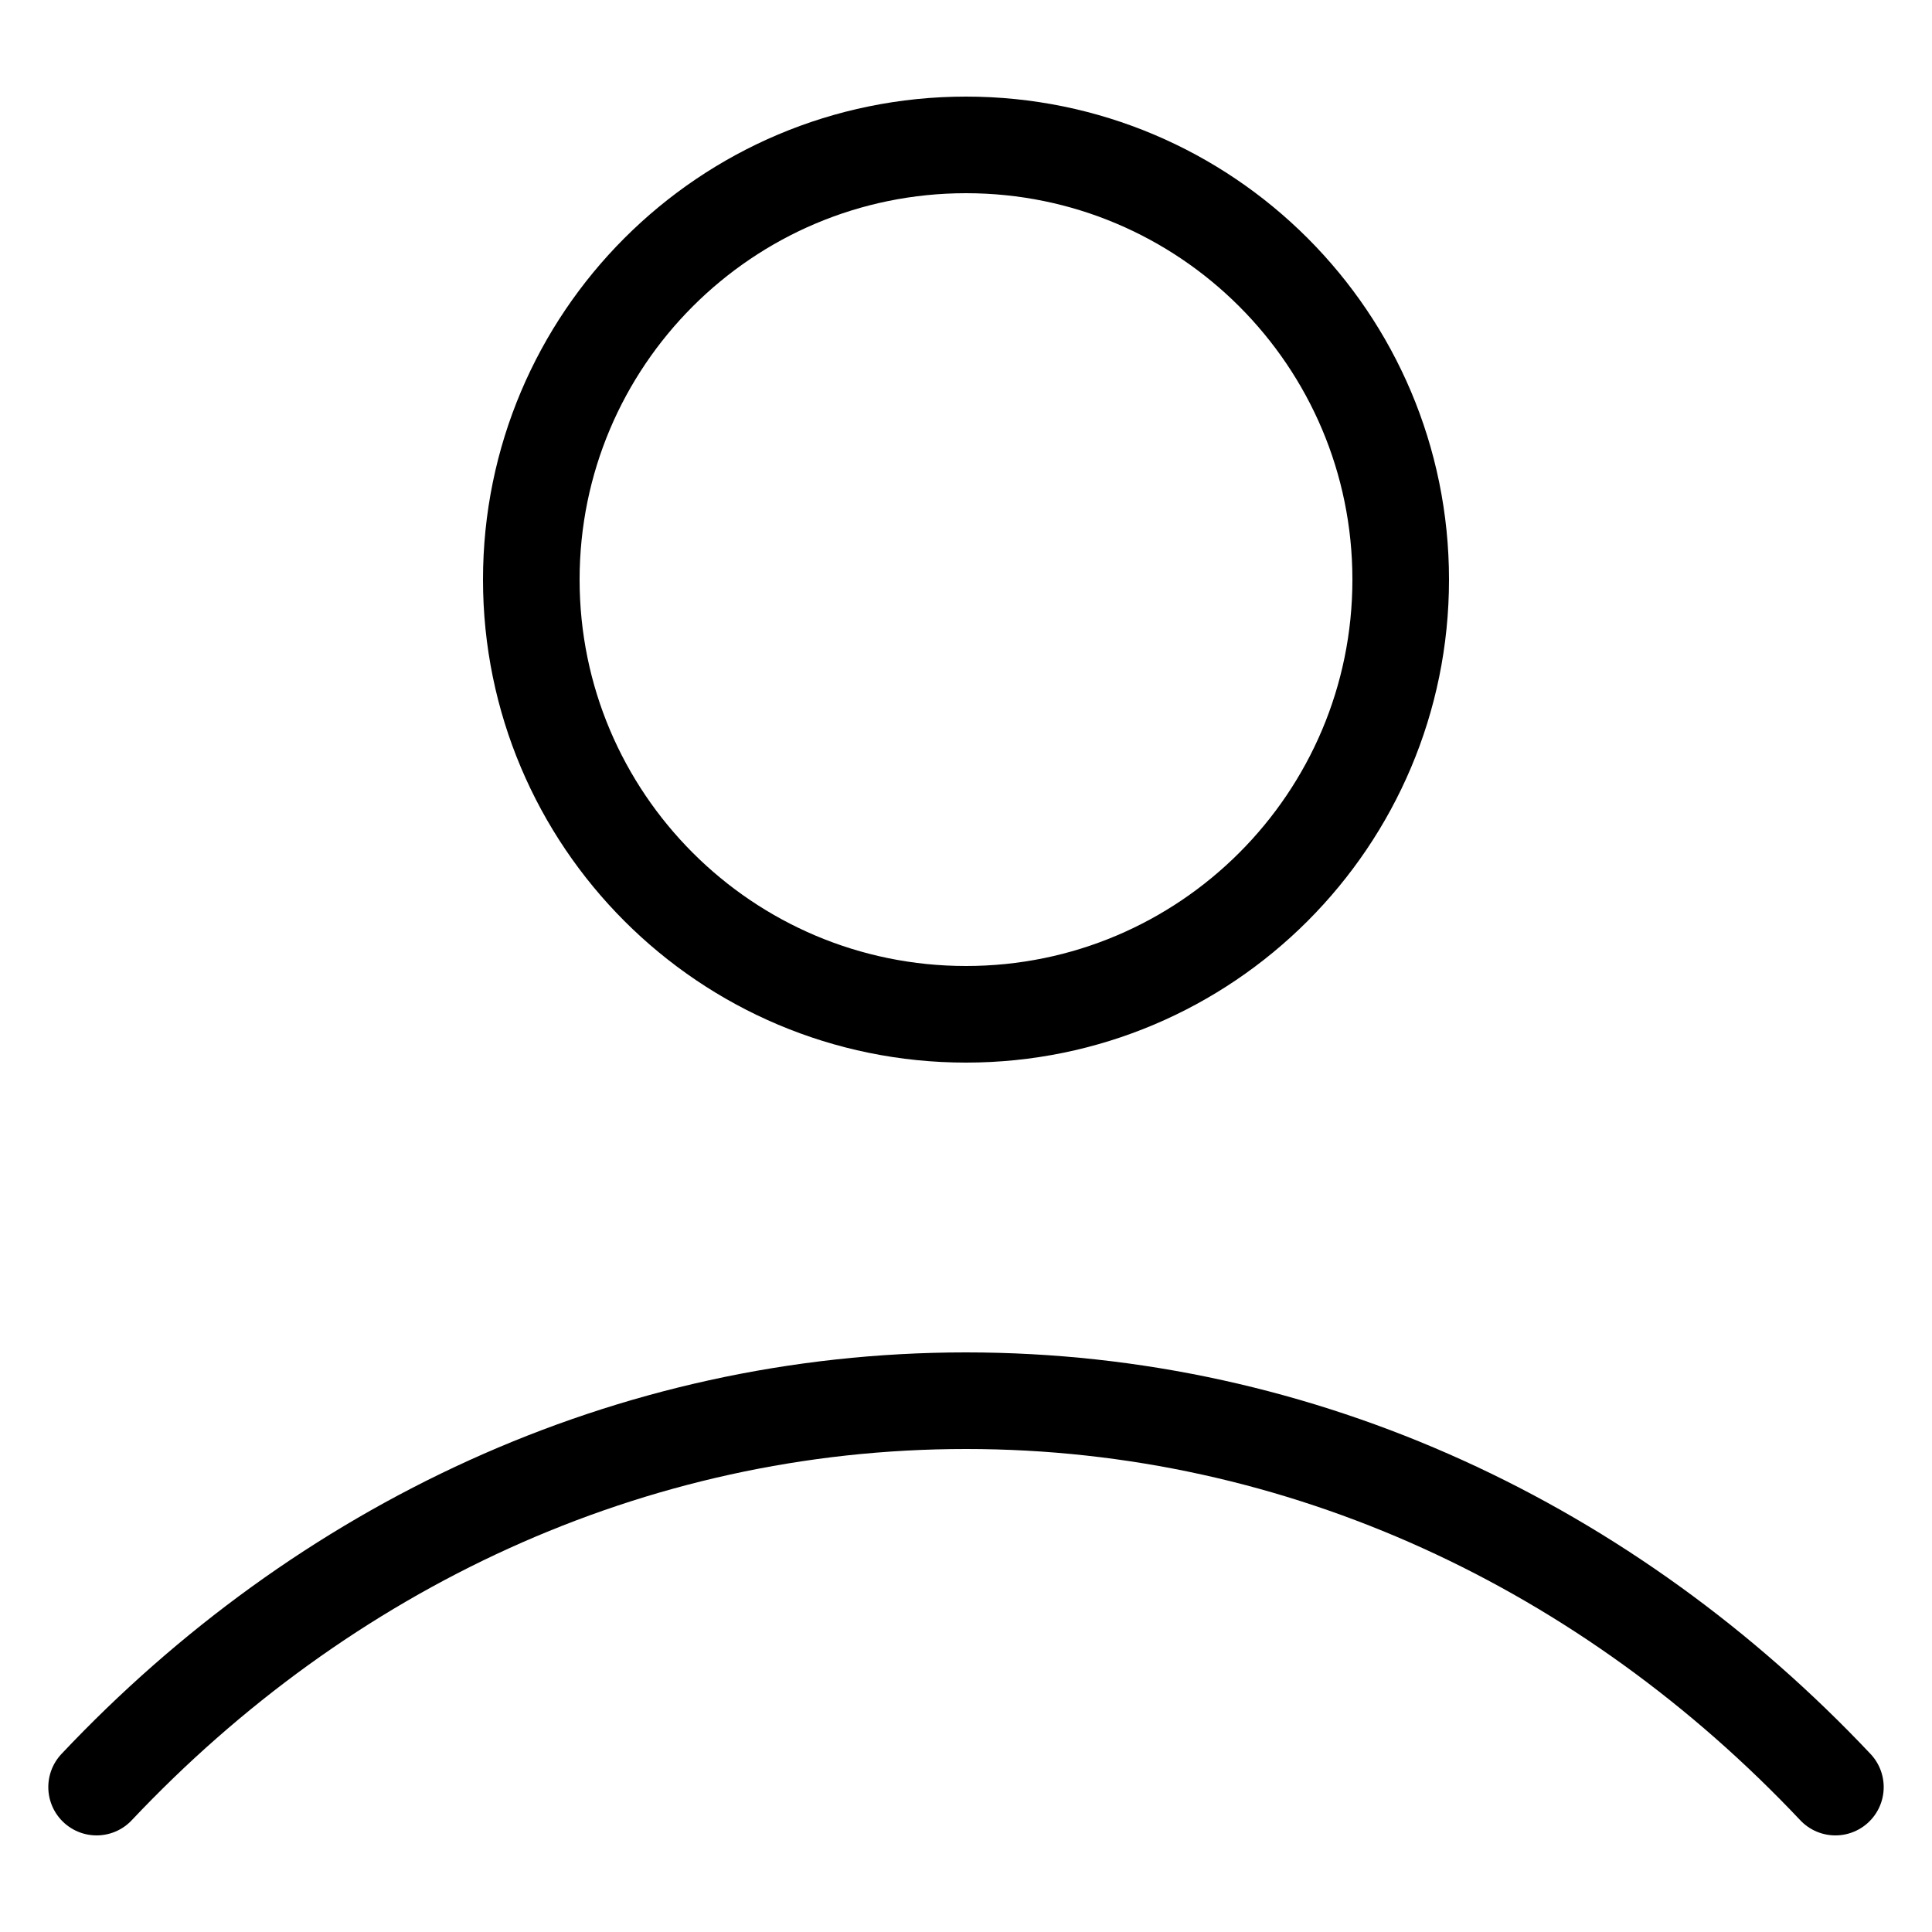
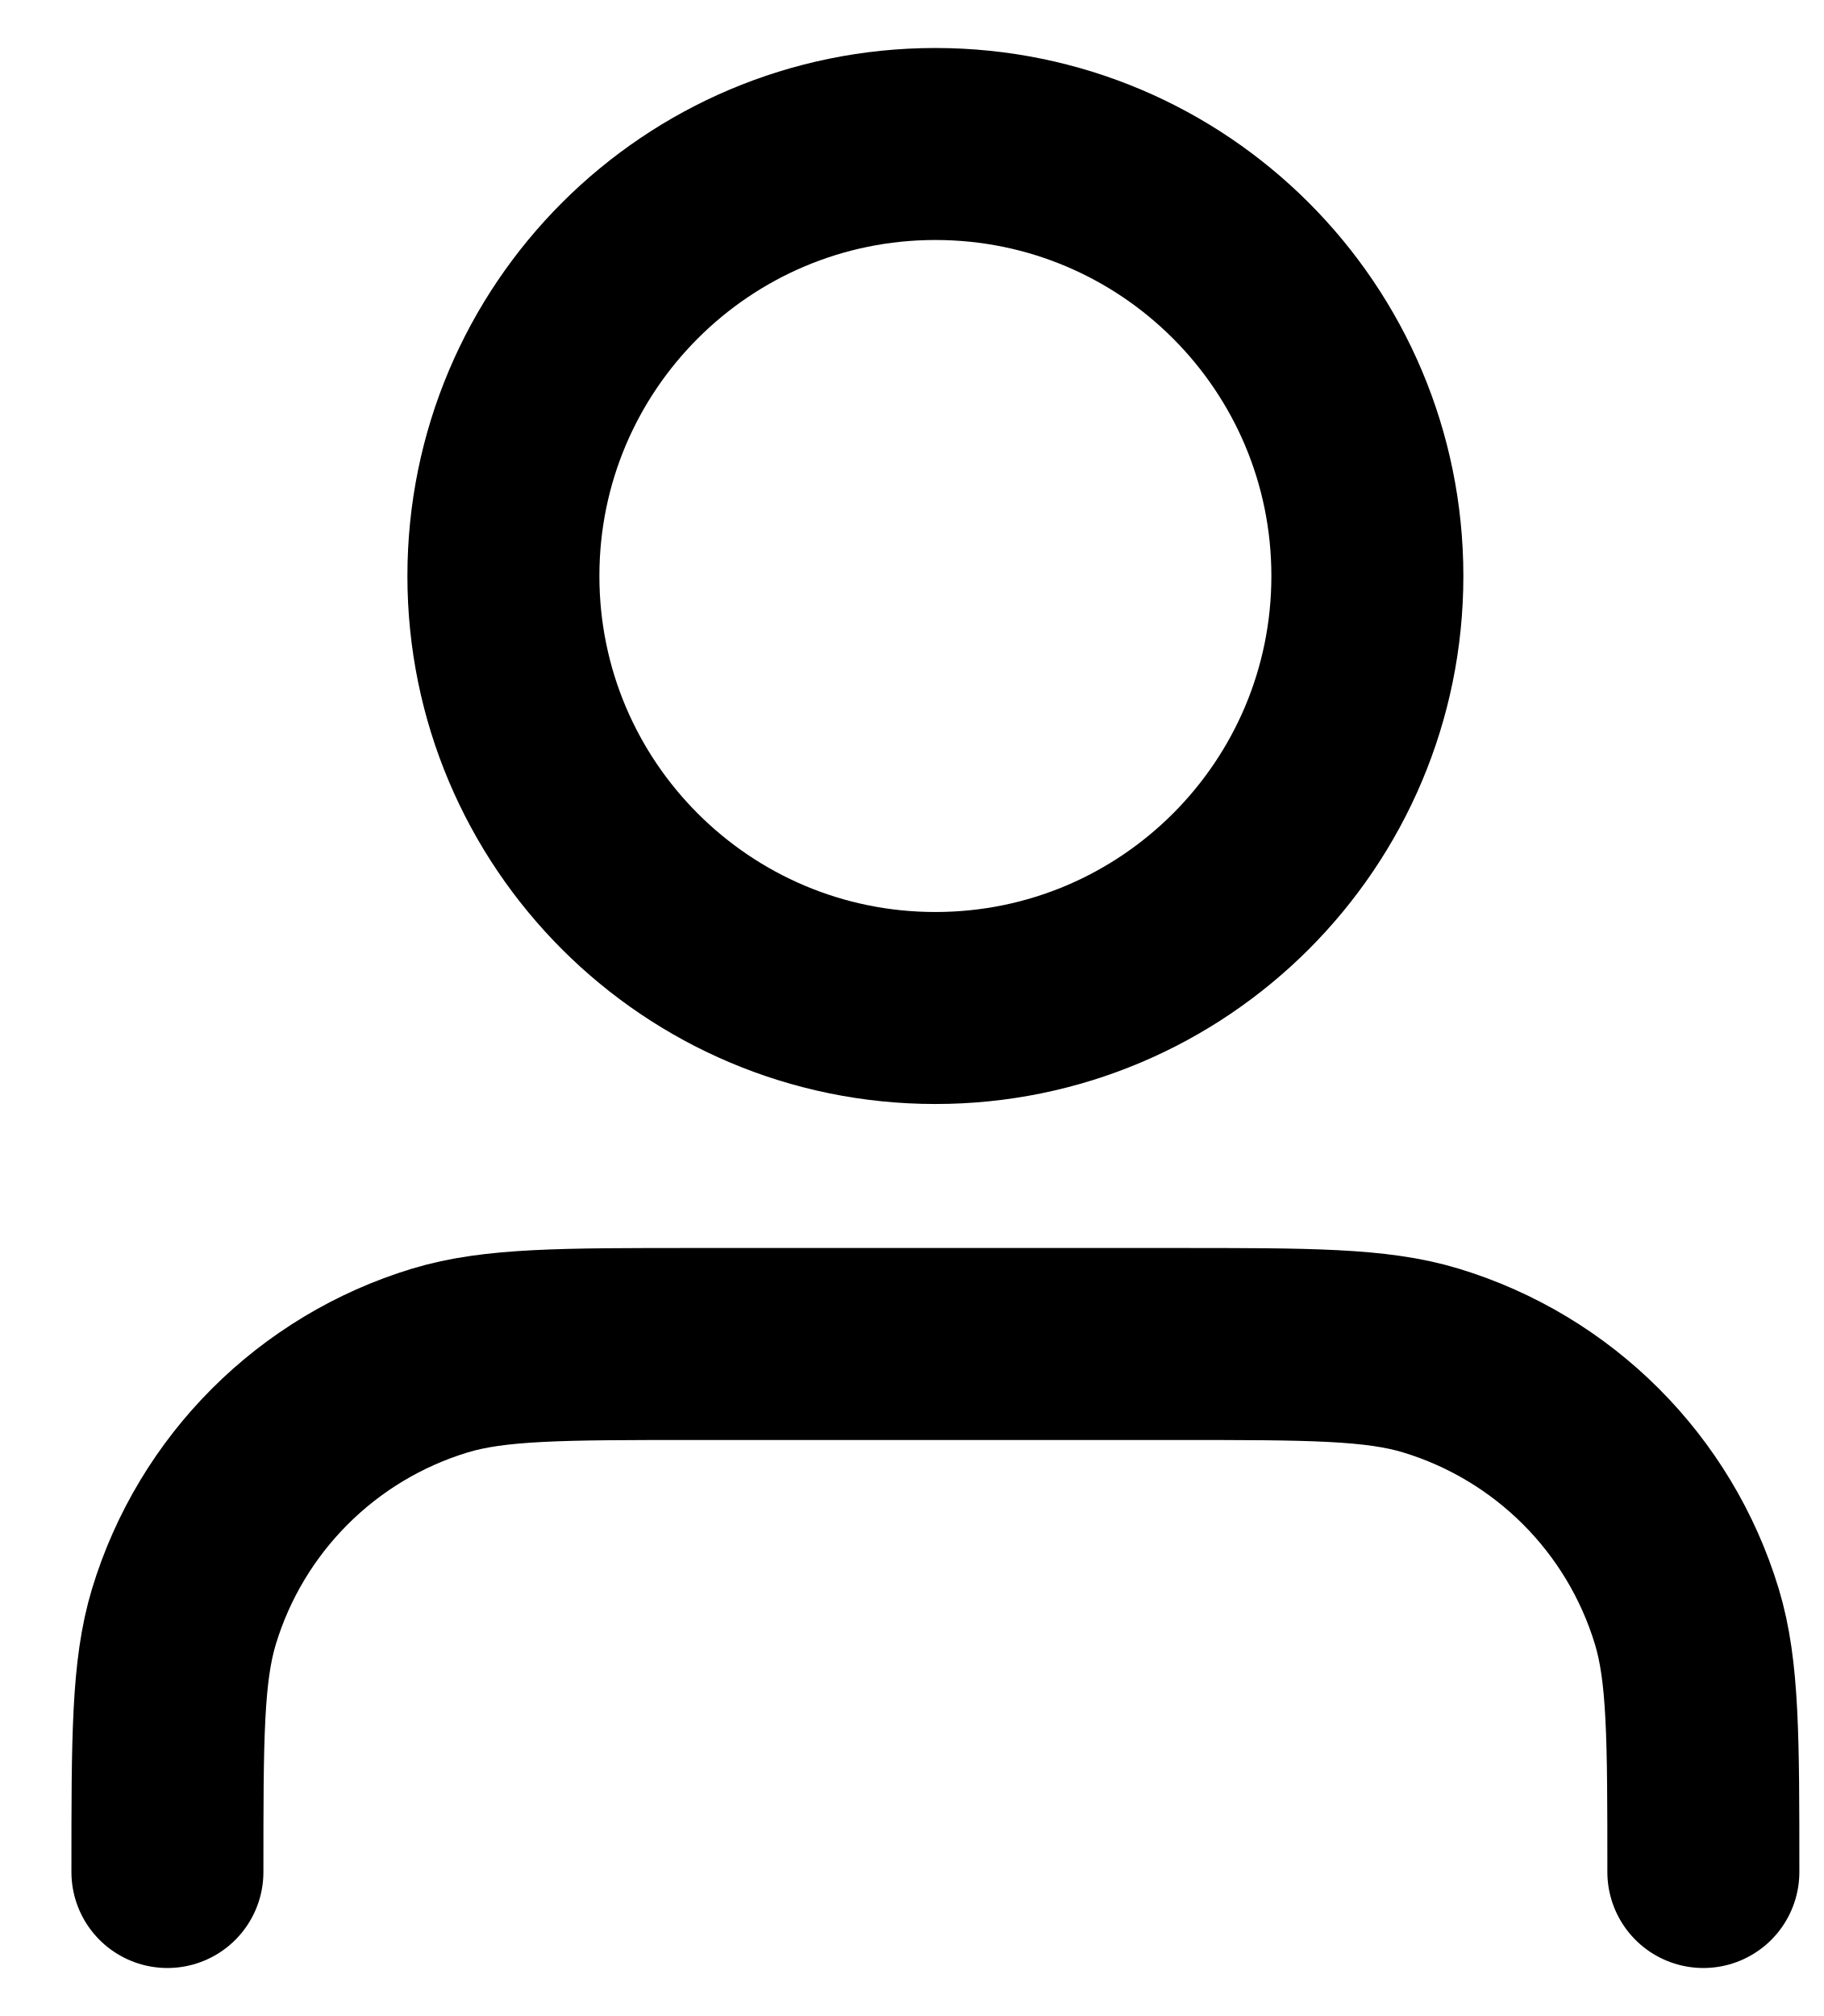
- <svg xmlns="http://www.w3.org/2000/svg" width="20" height="20" viewBox="0 0 20 18" fill="none">
-   <path d="M1 17.5C3.336 15.023 6.507 13.5 10 13.5C13.493 13.5 16.664 15.023 19 17.5M14.5 5C14.5 7.485 12.485 9.5 10 9.5C7.515 9.5 5.5 7.485 5.5 5C5.5 2.515 7.515 0.5 10 0.5C12.485 0.5 14.5 2.515 14.5 5Z" stroke="currentColor" stroke-linecap="round" stroke-linejoin="round" />
+ <svg xmlns="http://www.w3.org/2000/svg" width="19" height="21" viewBox="0 0 19 21" fill="none">
+   <path d="M17.744 19.5C17.744 18.104 17.744 17.407 17.572 16.839C17.184 15.56 16.184 14.56 14.905 14.172C14.338 14 13.64 14 12.244 14H7.244C5.849 14 5.151 14 4.583 14.172C3.305 14.56 2.304 15.56 1.916 16.839C1.744 17.407 1.744 18.104 1.744 19.5M14.244 6C14.244 8.485 12.229 10.5 9.744 10.5C7.259 10.5 5.244 8.485 5.244 6C5.244 3.515 7.259 1.5 9.744 1.5C12.229 1.5 14.244 3.515 14.244 6Z" stroke="currentColor" stroke-width="2" stroke-linecap="round" stroke-linejoin="round" />
</svg>
